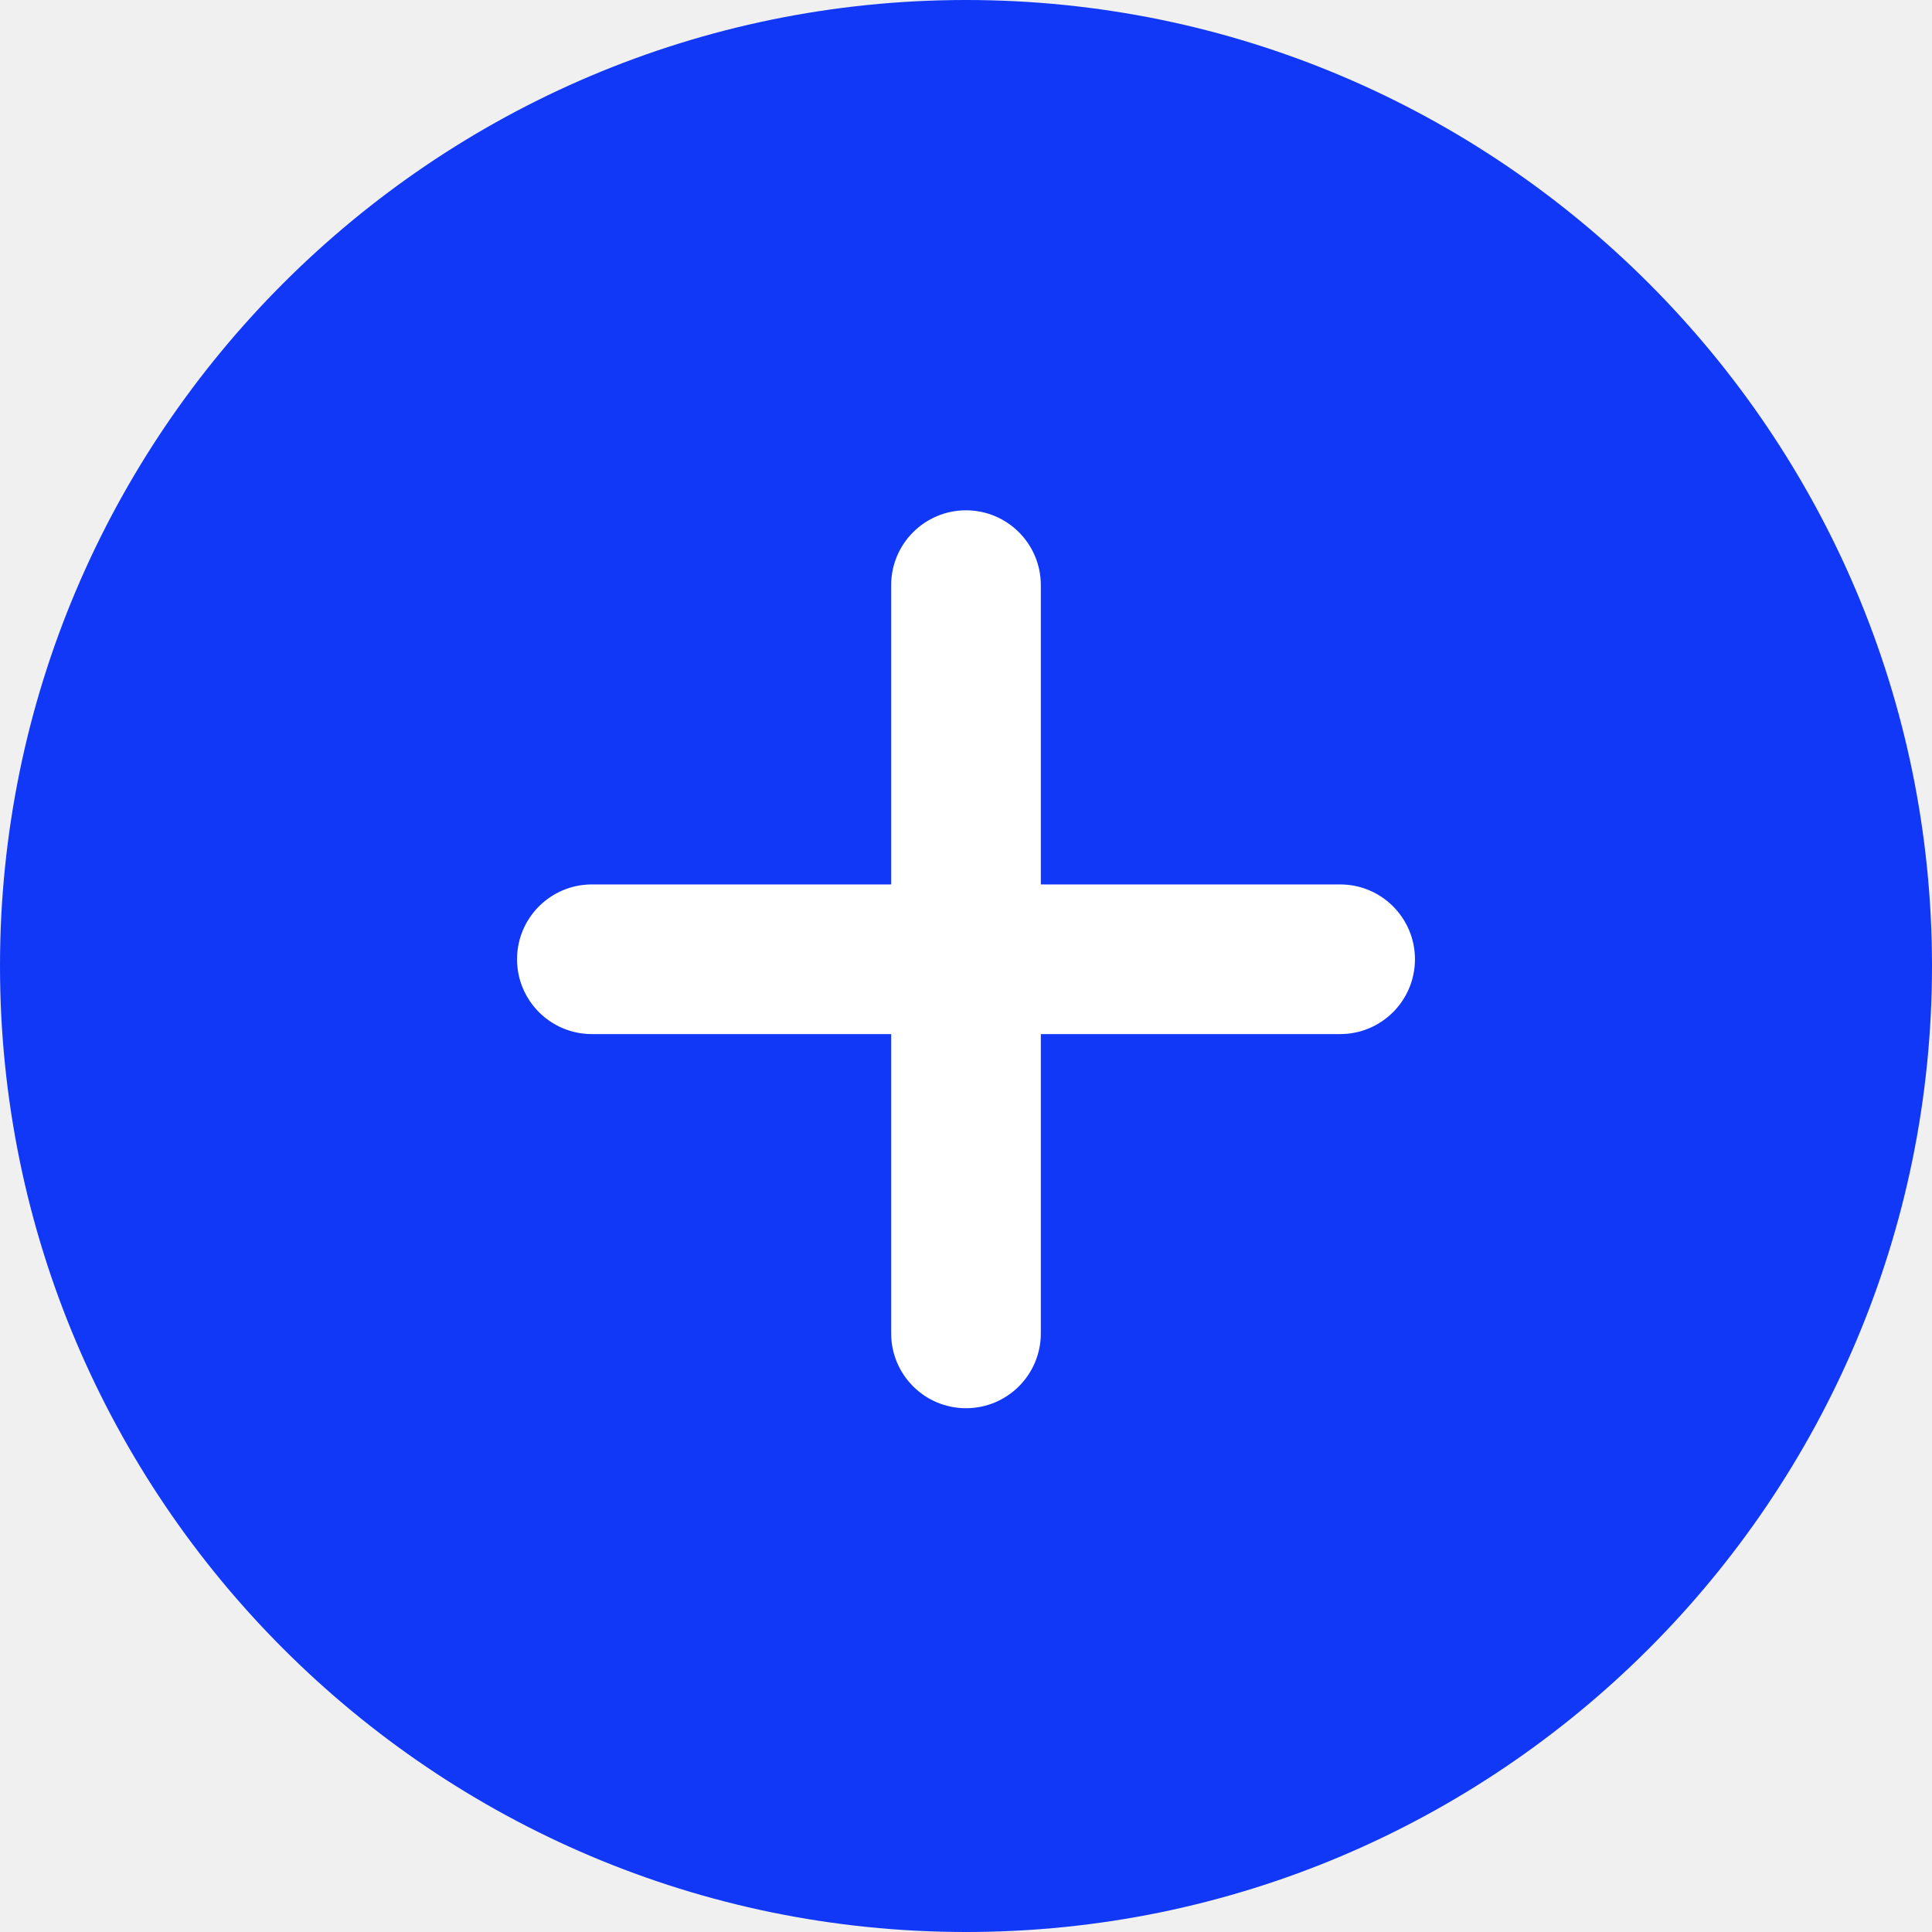
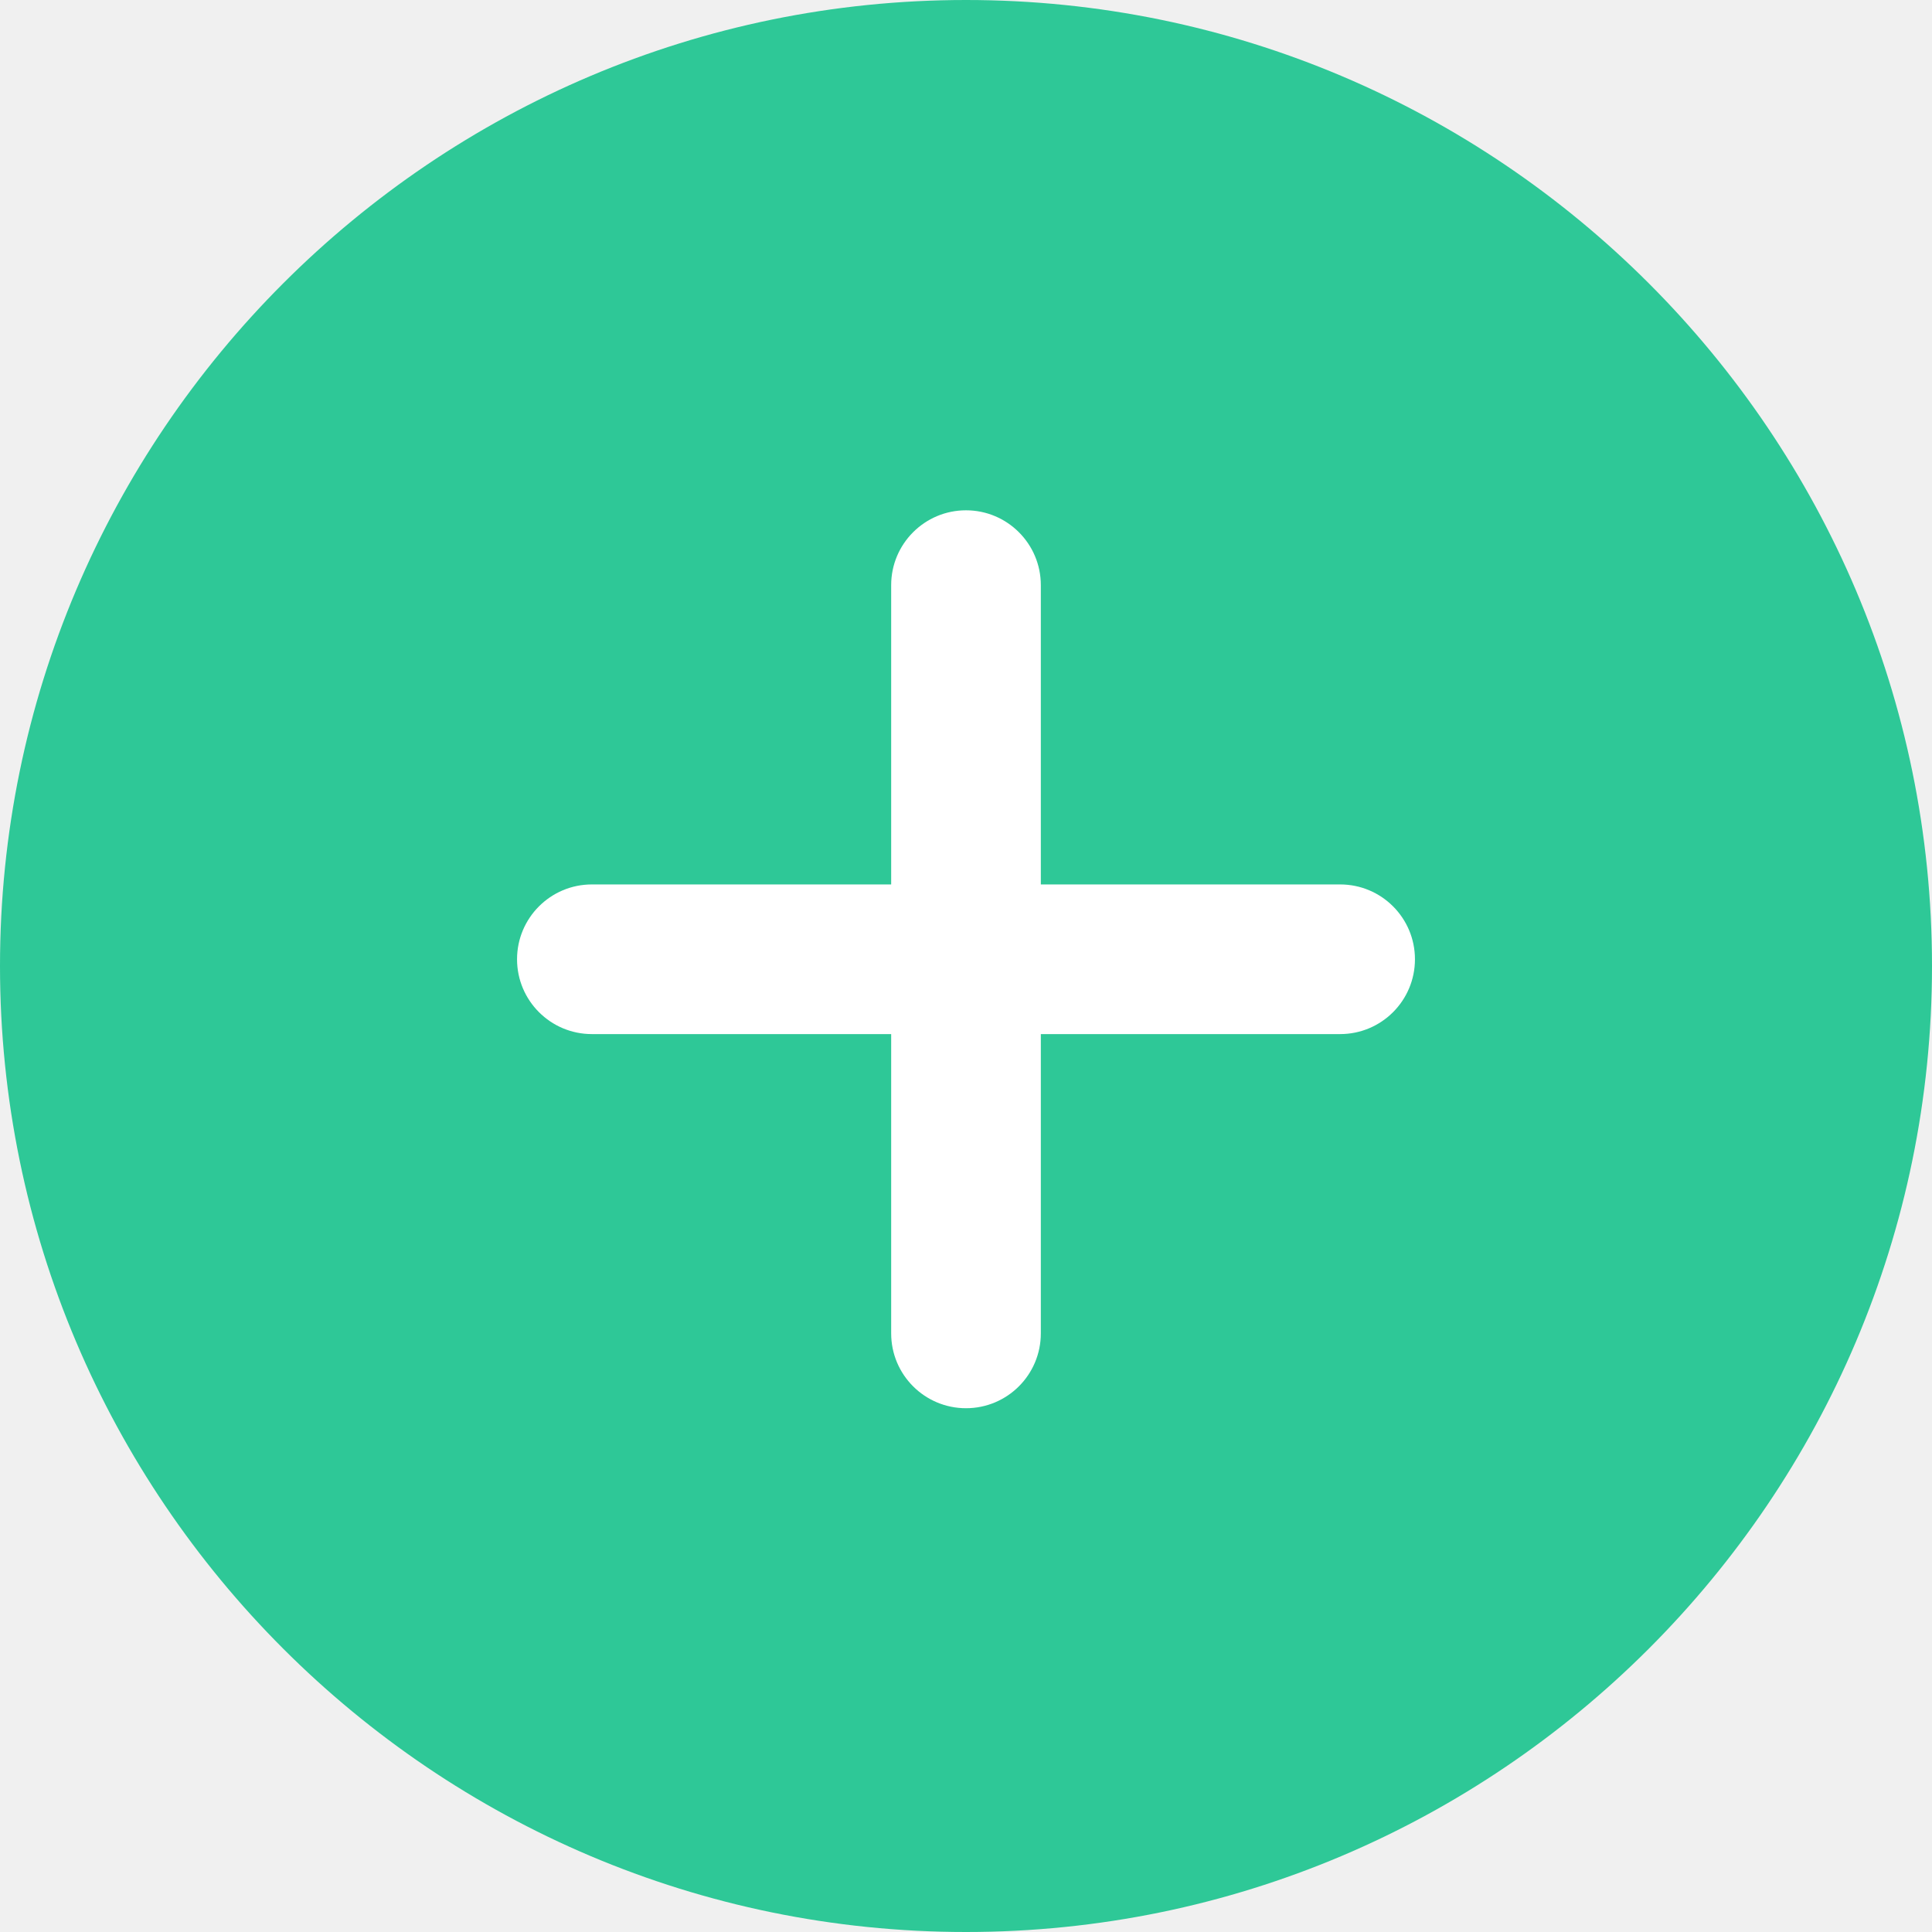
<svg xmlns="http://www.w3.org/2000/svg" version="1.1" id="Capa_1" x="0px" y="0px" viewBox="0 0 512 512" style="enable-background:new 0 0 512 512;" xml:space="preserve">
  <g>
-     <circle style="fill:#1138F7;" cx="256" cy="256" r="236.17" />
-     <path style="fill:#1138F7;" d="M256,512C114.853,512,0,397.167,0,256C0,114.853,114.853,0,256,0c141.167,0,256,114.853,256,256   C512,397.167,397.167,512,256,512z M256,39.659C136.705,39.659,39.659,136.705,39.659,256S136.705,472.341,256,472.341   S472.341,375.275,472.341,256C472.341,136.705,375.295,39.659,256,39.659z" />
+     <circle style="fill:#2EC897;" cx="256" cy="256" r="236.17" />
+     <path style="fill:#2EC897;" d="M256,512C114.853,512,0,397.167,0,256C0,114.853,114.853,0,256,0c141.167,0,256,114.853,256,256   C512,397.167,397.167,512,256,512z M256,39.659C136.705,39.659,39.659,136.705,39.659,256S136.705,472.341,256,472.341   S472.341,375.275,472.341,256C472.341,136.705,375.295,39.659,256,39.659z" />
  </g>
  <g>
    <path style="fill:#FFFFFF;" d="M256,373.193c-10.946,0-19.83-8.864-19.83-19.83V155.067c0-10.946,8.884-19.83,19.83-19.83   c10.946,0,19.83,8.884,19.83,19.83v198.296C275.83,364.329,266.946,373.193,256,373.193z" />
    <path style="fill:#FFFFFF;" d="M355.148,274.045H156.852c-10.946,0-19.83-8.884-19.83-19.83c0-10.946,8.884-19.83,19.83-19.83   h198.296c10.966,0,19.83,8.884,19.83,19.83C374.978,265.161,366.114,274.045,355.148,274.045z" />
  </g>
  <g>
</g>
  <g>
</g>
  <g>
</g>
  <g>
</g>
  <g>
</g>
  <g>
</g>
  <g>
</g>
  <g>
</g>
  <g>
</g>
  <g>
</g>
  <g>
</g>
  <g>
</g>
  <g>
</g>
  <g>
</g>
  <g>
</g>
</svg>
